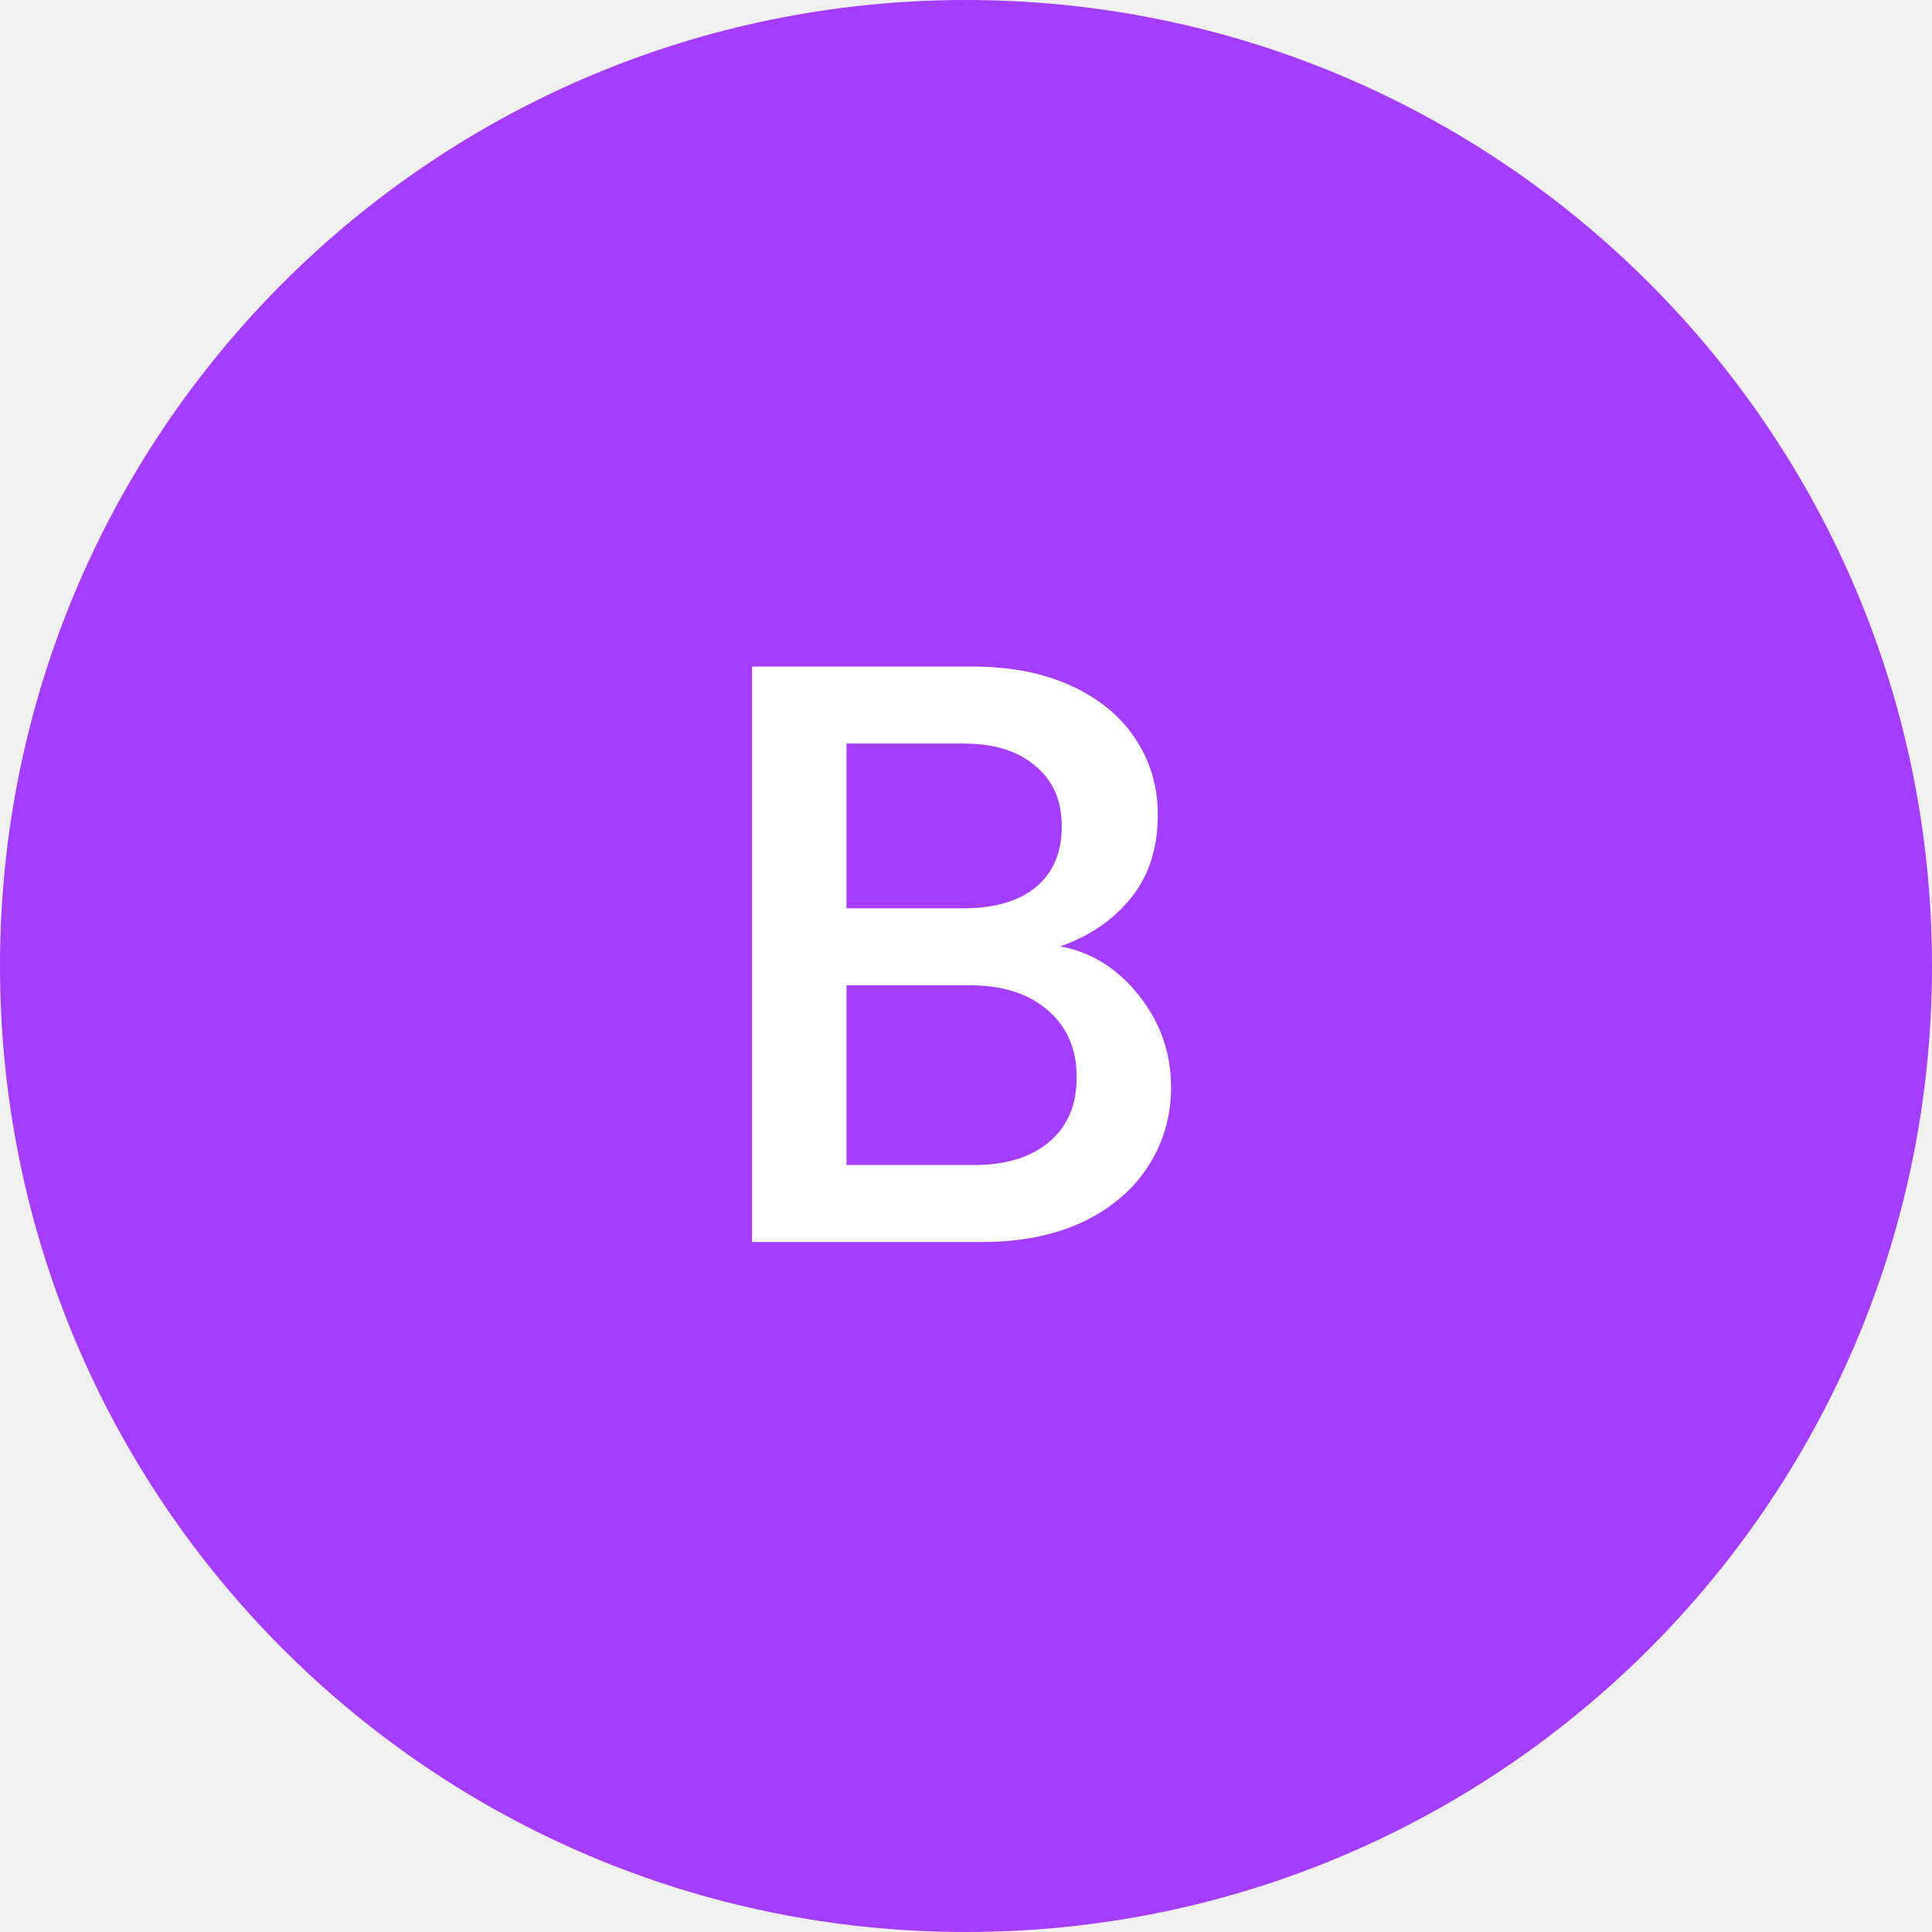
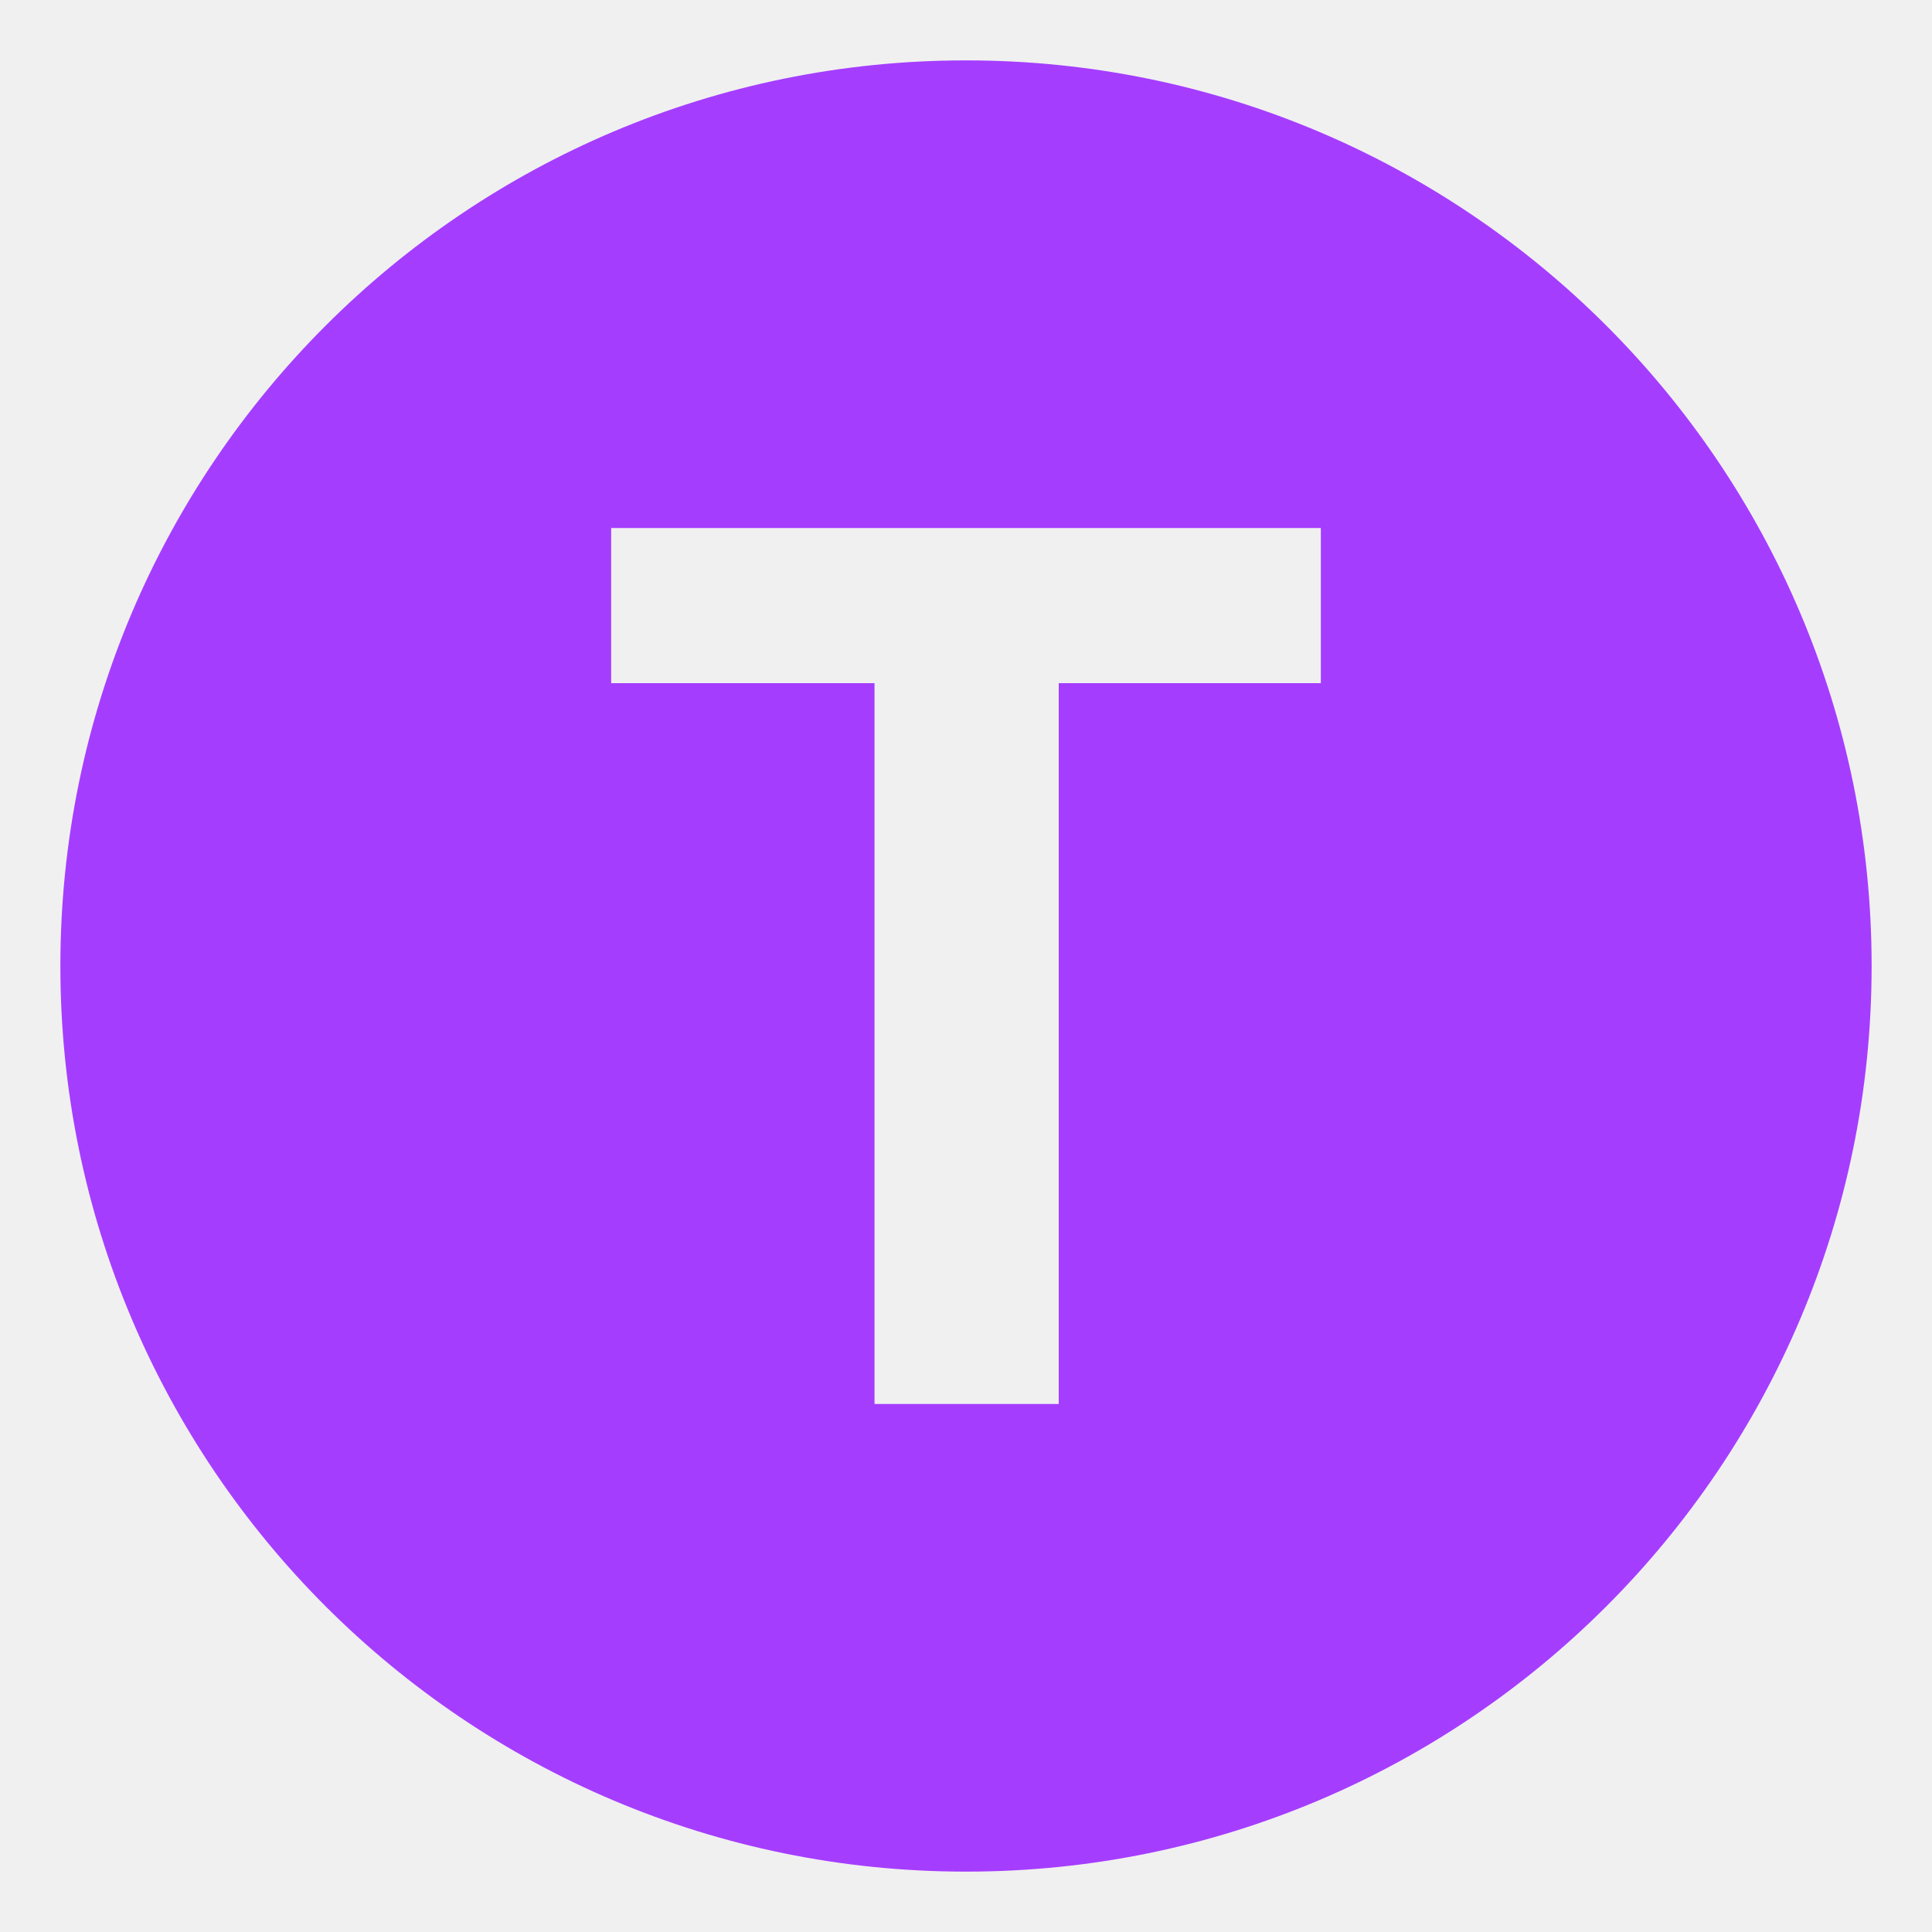
- <svg xmlns="http://www.w3.org/2000/svg" width="56" height="56" viewBox="0 0 56 56" fill="none">
-   <rect width="56" height="56" rx="28" fill="#A53DFF" />
-   <path d="M30.728 27.432C31.624 27.592 32.384 28.064 33.008 28.848C33.632 29.632 33.944 30.52 33.944 31.512C33.944 32.36 33.72 33.128 33.272 33.816C32.84 34.488 32.208 35.024 31.376 35.424C30.544 35.808 29.576 36 28.472 36H21.8V19.32H28.16C29.296 19.32 30.272 19.512 31.088 19.896C31.904 20.28 32.52 20.8 32.936 21.456C33.352 22.096 33.56 22.816 33.56 23.616C33.56 24.576 33.304 25.376 32.792 26.016C32.28 26.656 31.592 27.128 30.728 27.432ZM24.536 26.328H27.92C28.816 26.328 29.512 26.128 30.008 25.728C30.52 25.312 30.776 24.72 30.776 23.952C30.776 23.2 30.52 22.616 30.008 22.2C29.512 21.768 28.816 21.552 27.92 21.552H24.536V26.328ZM28.232 33.768C29.16 33.768 29.888 33.544 30.416 33.096C30.944 32.648 31.208 32.024 31.208 31.224C31.208 30.408 30.928 29.76 30.368 29.28C29.808 28.8 29.064 28.56 28.136 28.56H24.536V33.768H28.232Z" fill="white" />
+ <svg xmlns="http://www.w3.org/2000/svg" width="56px" height="56px" viewBox="0 0 56 56" version="1.1">
+   <g id="surface1">
+     <path style=" stroke:none;fill-rule:nonzero;fill:rgb(64.706%,23.922%,100%);fill-opacity:1;" d="M 28 1.75 C 13.504 1.75 1.75 13.504 1.75 28 C 1.75 42.496 13.504 54.25 28 54.25 C 42.496 54.25 54.25 42.496 54.25 28 C 54.25 13.504 42.496 1.75 28 1.75 M 38.285 19.801 L 30.688 19.801 L 30.688 40.695 L 25.348 40.695 L 25.348 19.801 L 17.715 19.801 L 17.715 15.305 L 38.285 15.305 Z M 38.285 19.801 " />
+   </g>
</svg>
